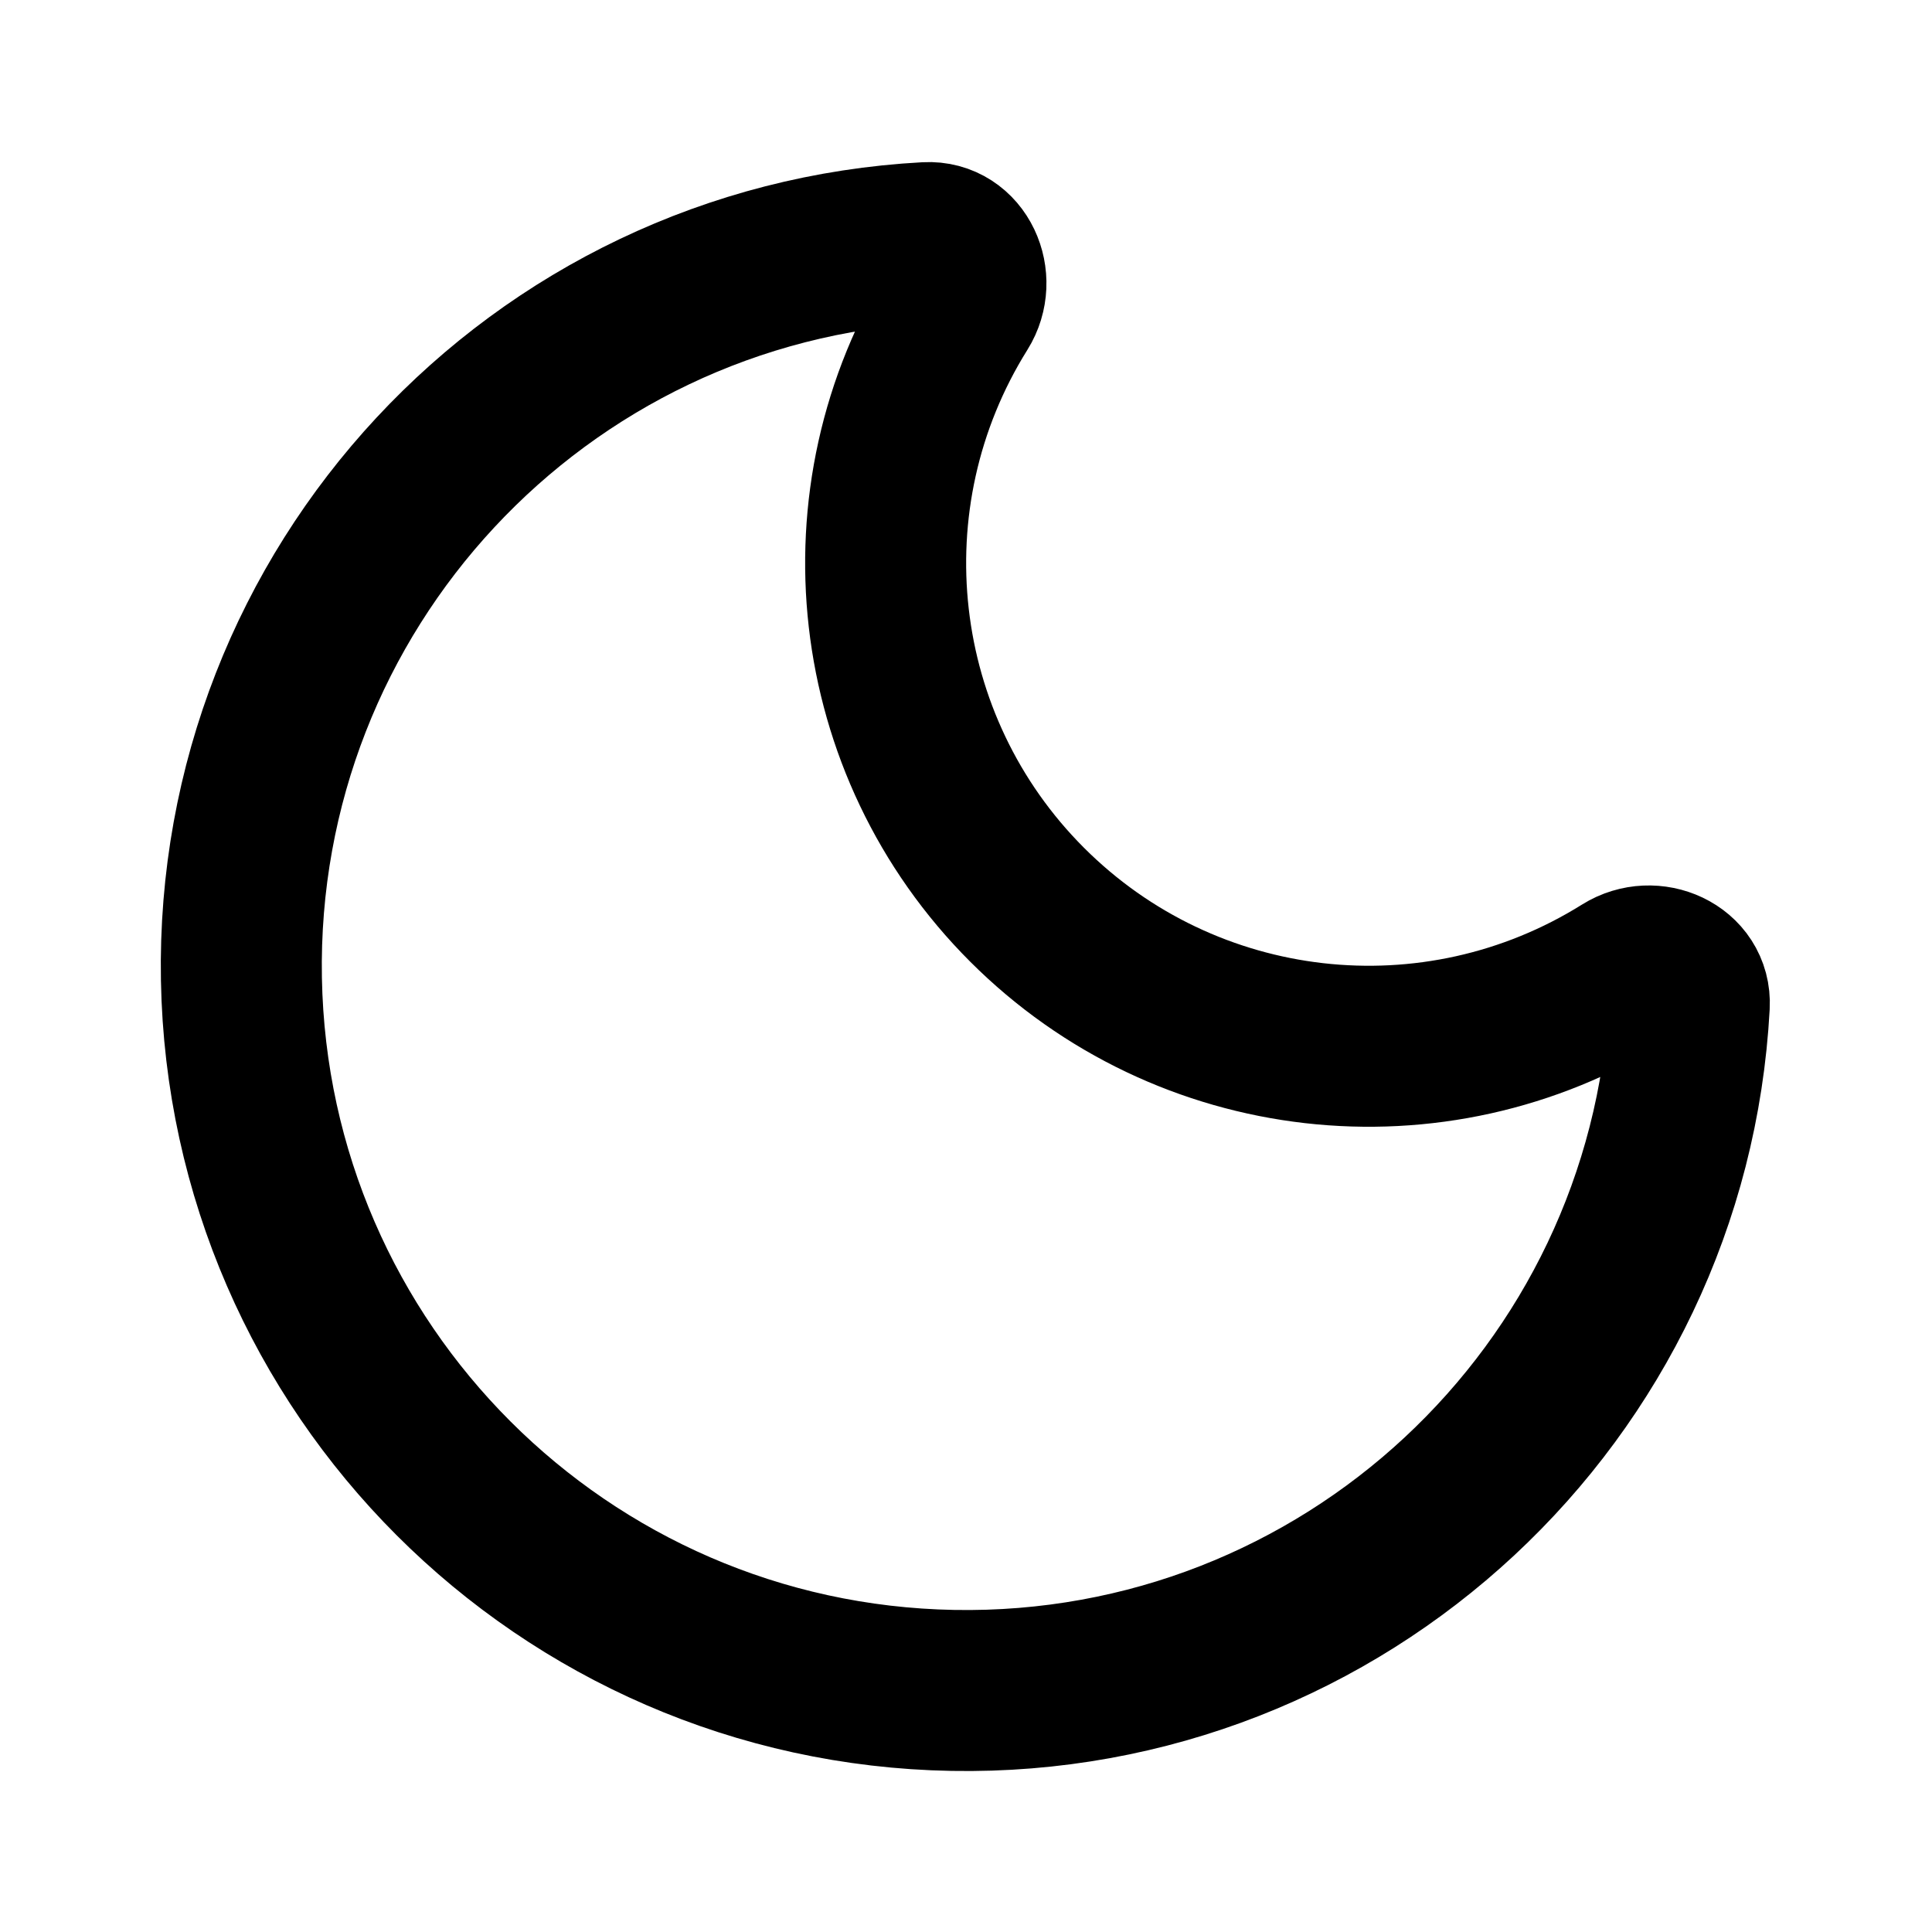
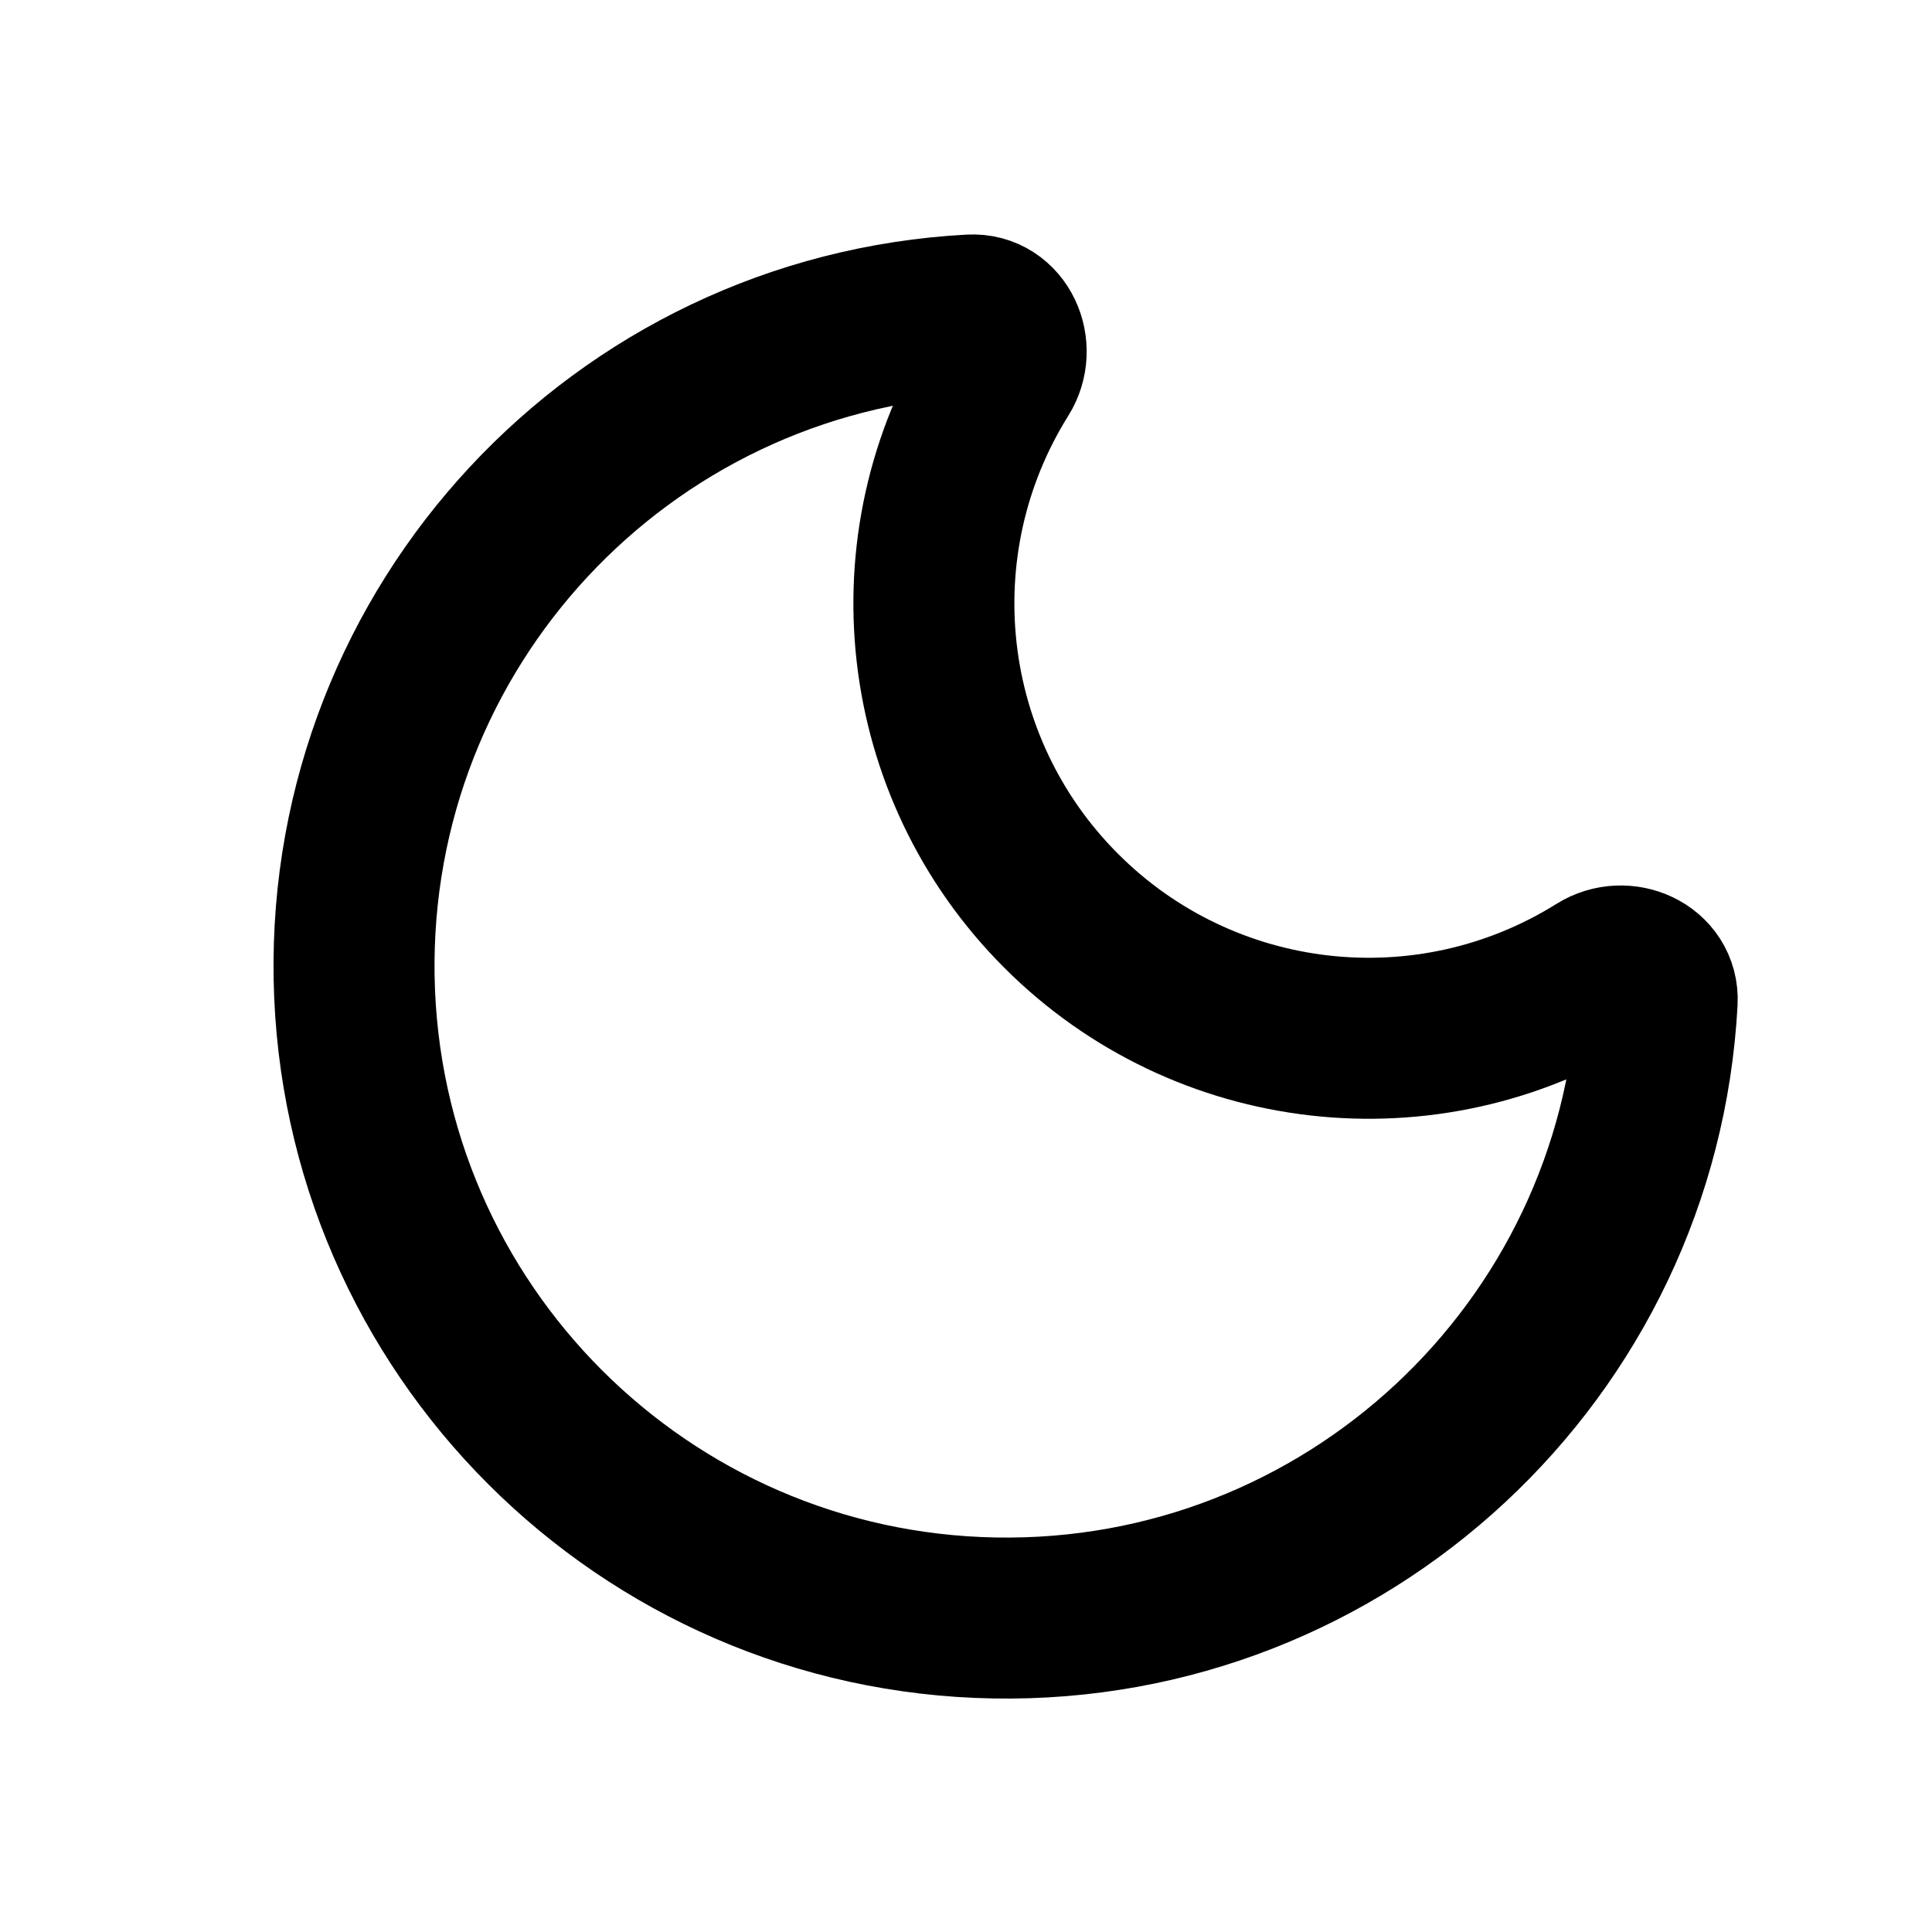
<svg xmlns="http://www.w3.org/2000/svg" width="24" height="24" viewBox="0 0 24 24" fill="none">
  <g>
    <g>
-       <path transform="matrix(1 0 0 1 2.998 3.013)" d="M17.987 9.473C17.726 14.31 13.682 18.073 8.839 17.986C3.995 17.899 0.089 13.994 0.001 9.15C-0.086 4.306 3.676 0.262 8.514 0.001C8.919 -0.021 9.131 0.461 8.916 0.804C7.435 3.173 7.786 6.251 9.761 8.226C11.737 10.202 14.815 10.553 17.184 9.072C17.528 8.857 18.009 9.068 17.987 9.473Z" fill="none" stroke="currentColor" stroke-width="2" stroke-linecap="round" stroke-linejoin="round" />
+       <path transform="matrix(1 0 0 1 4.398 3.912)" d="M16.188 8.526C15.953 12.879 12.314 16.266 7.955 16.187C3.596 16.109 0.08 12.595 0.001 8.235C-0.077 3.875 3.308 0.236 7.663 0.001C8.027 -0.019 8.218 0.415 8.024 0.724C6.691 2.856 7.007 5.626 8.785 7.403C10.563 9.182 13.333 9.498 15.466 8.165C15.775 7.971 16.208 8.161 16.188 8.526Z" fill="none" stroke="currentColor" stroke-width="2" stroke-linecap="round" stroke-linejoin="round" />
    </g>
  </g>
</svg>
